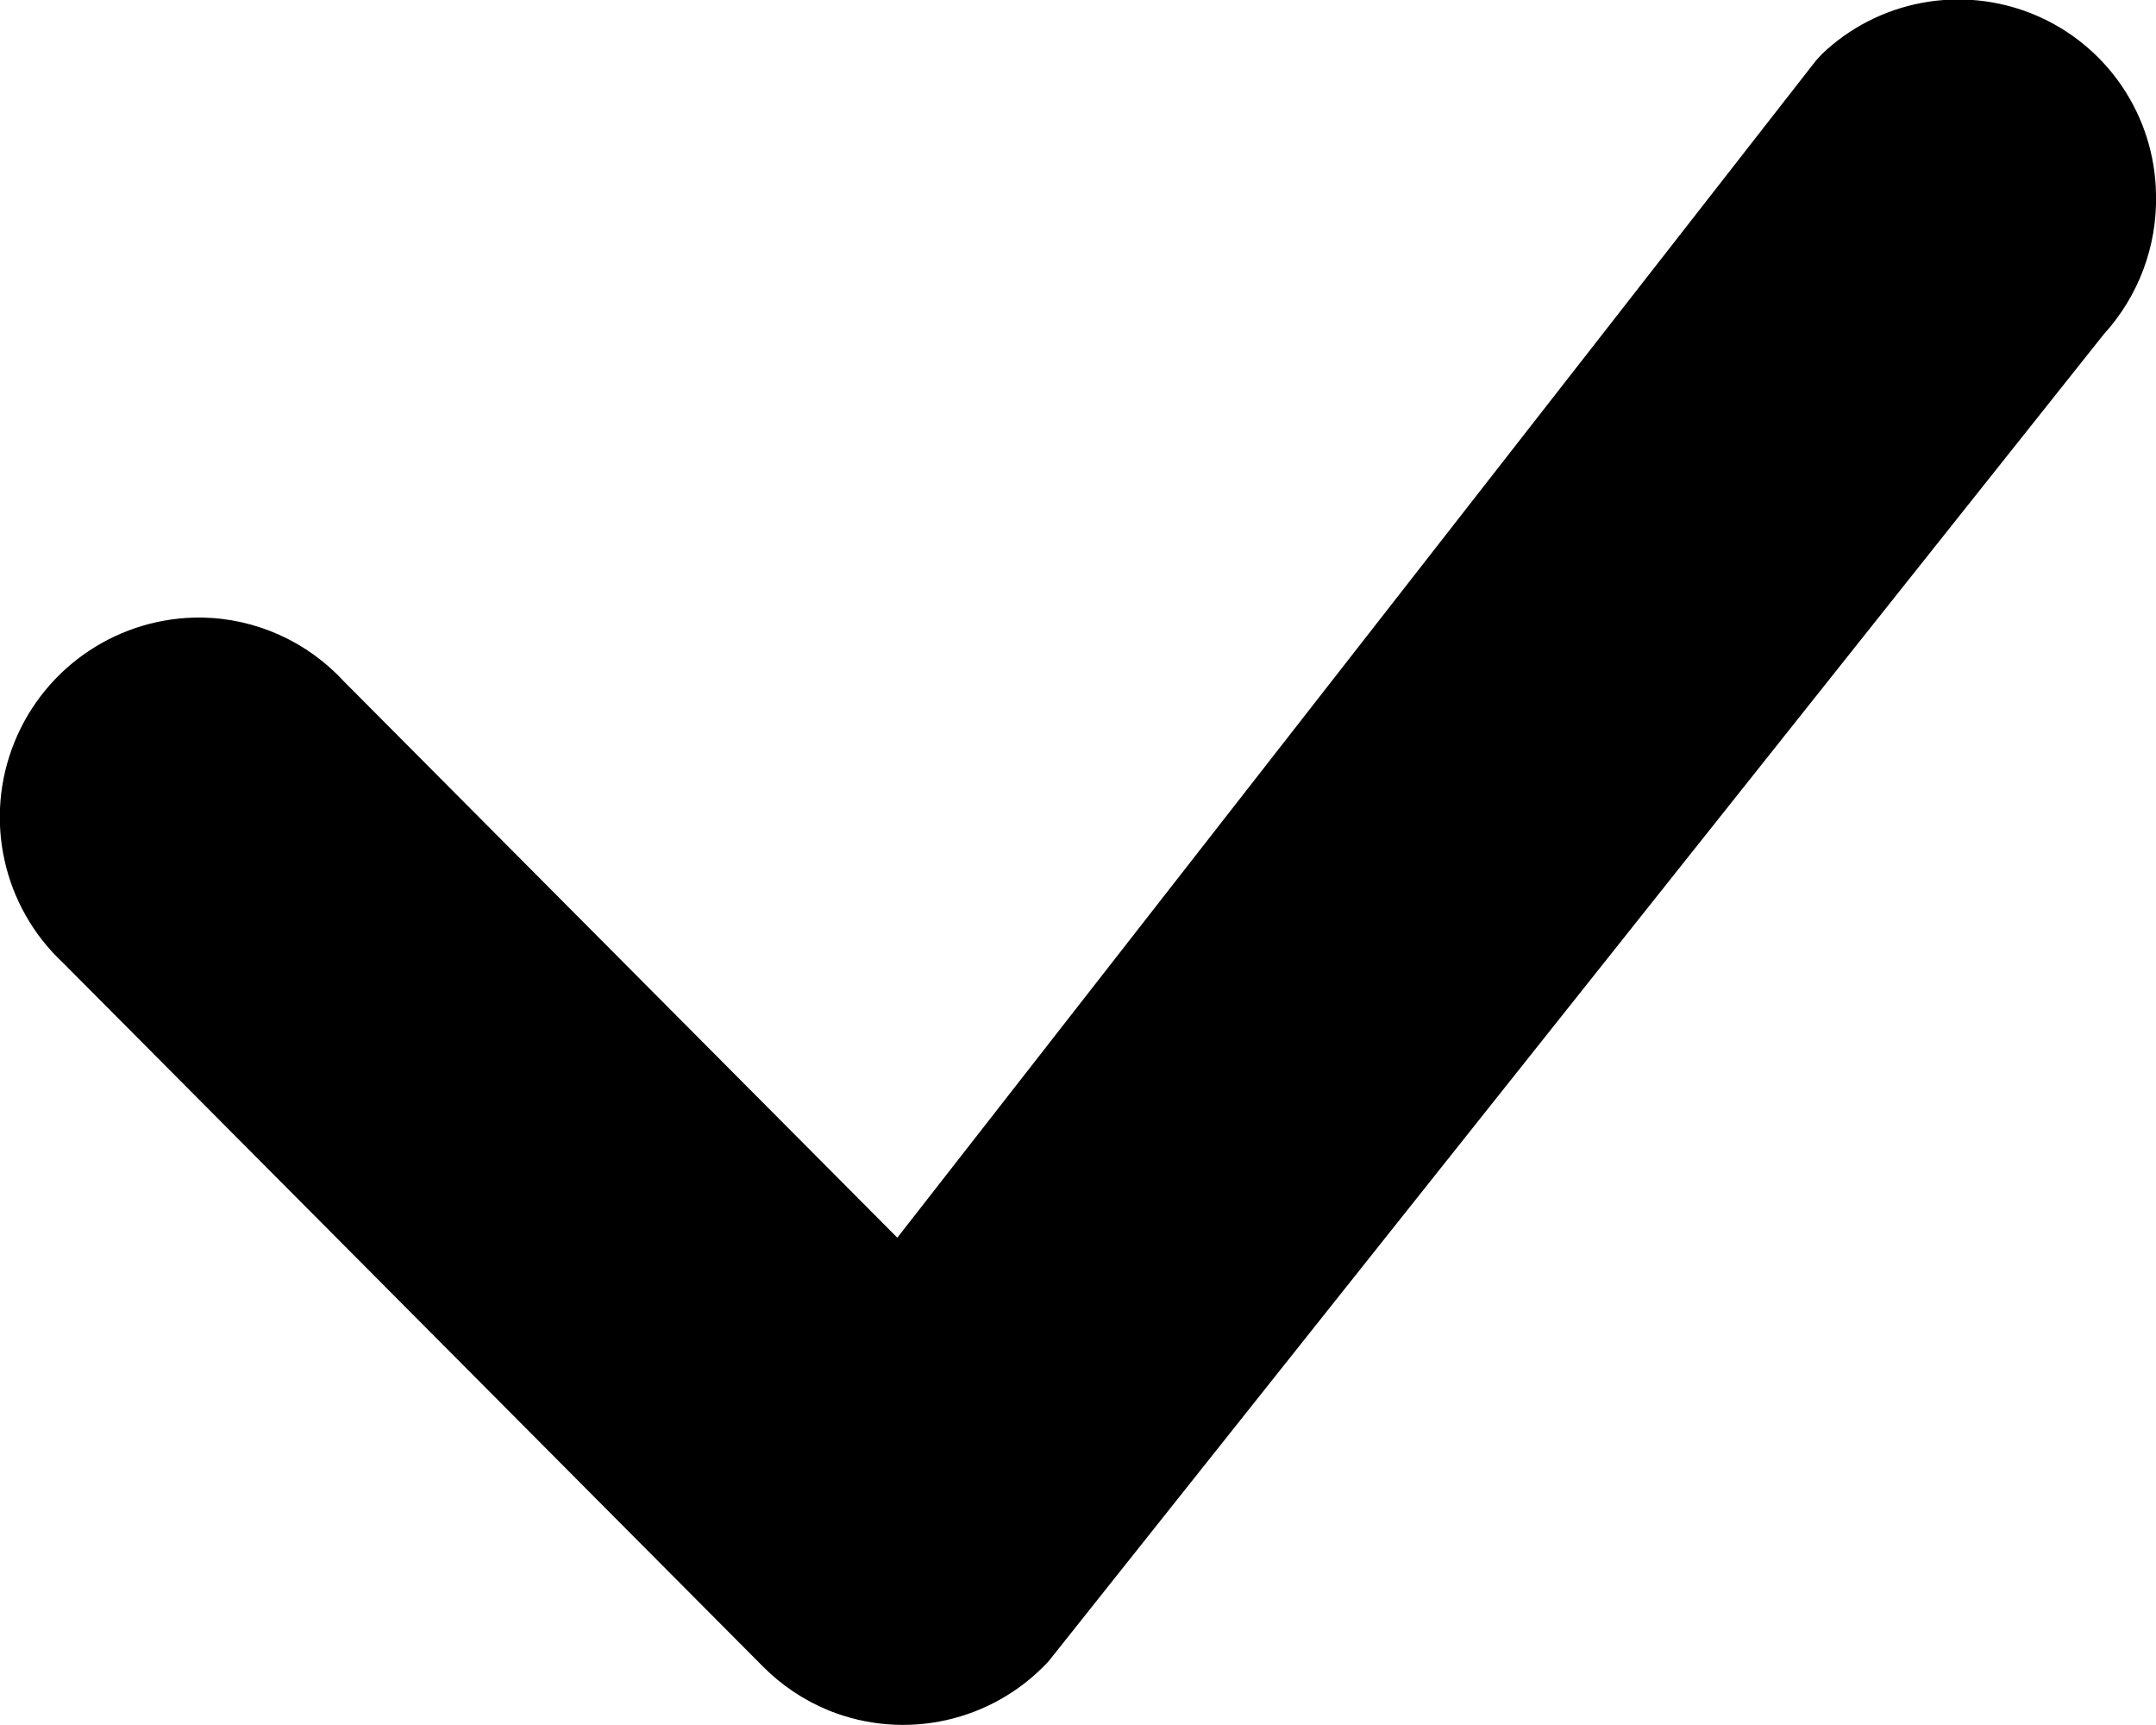
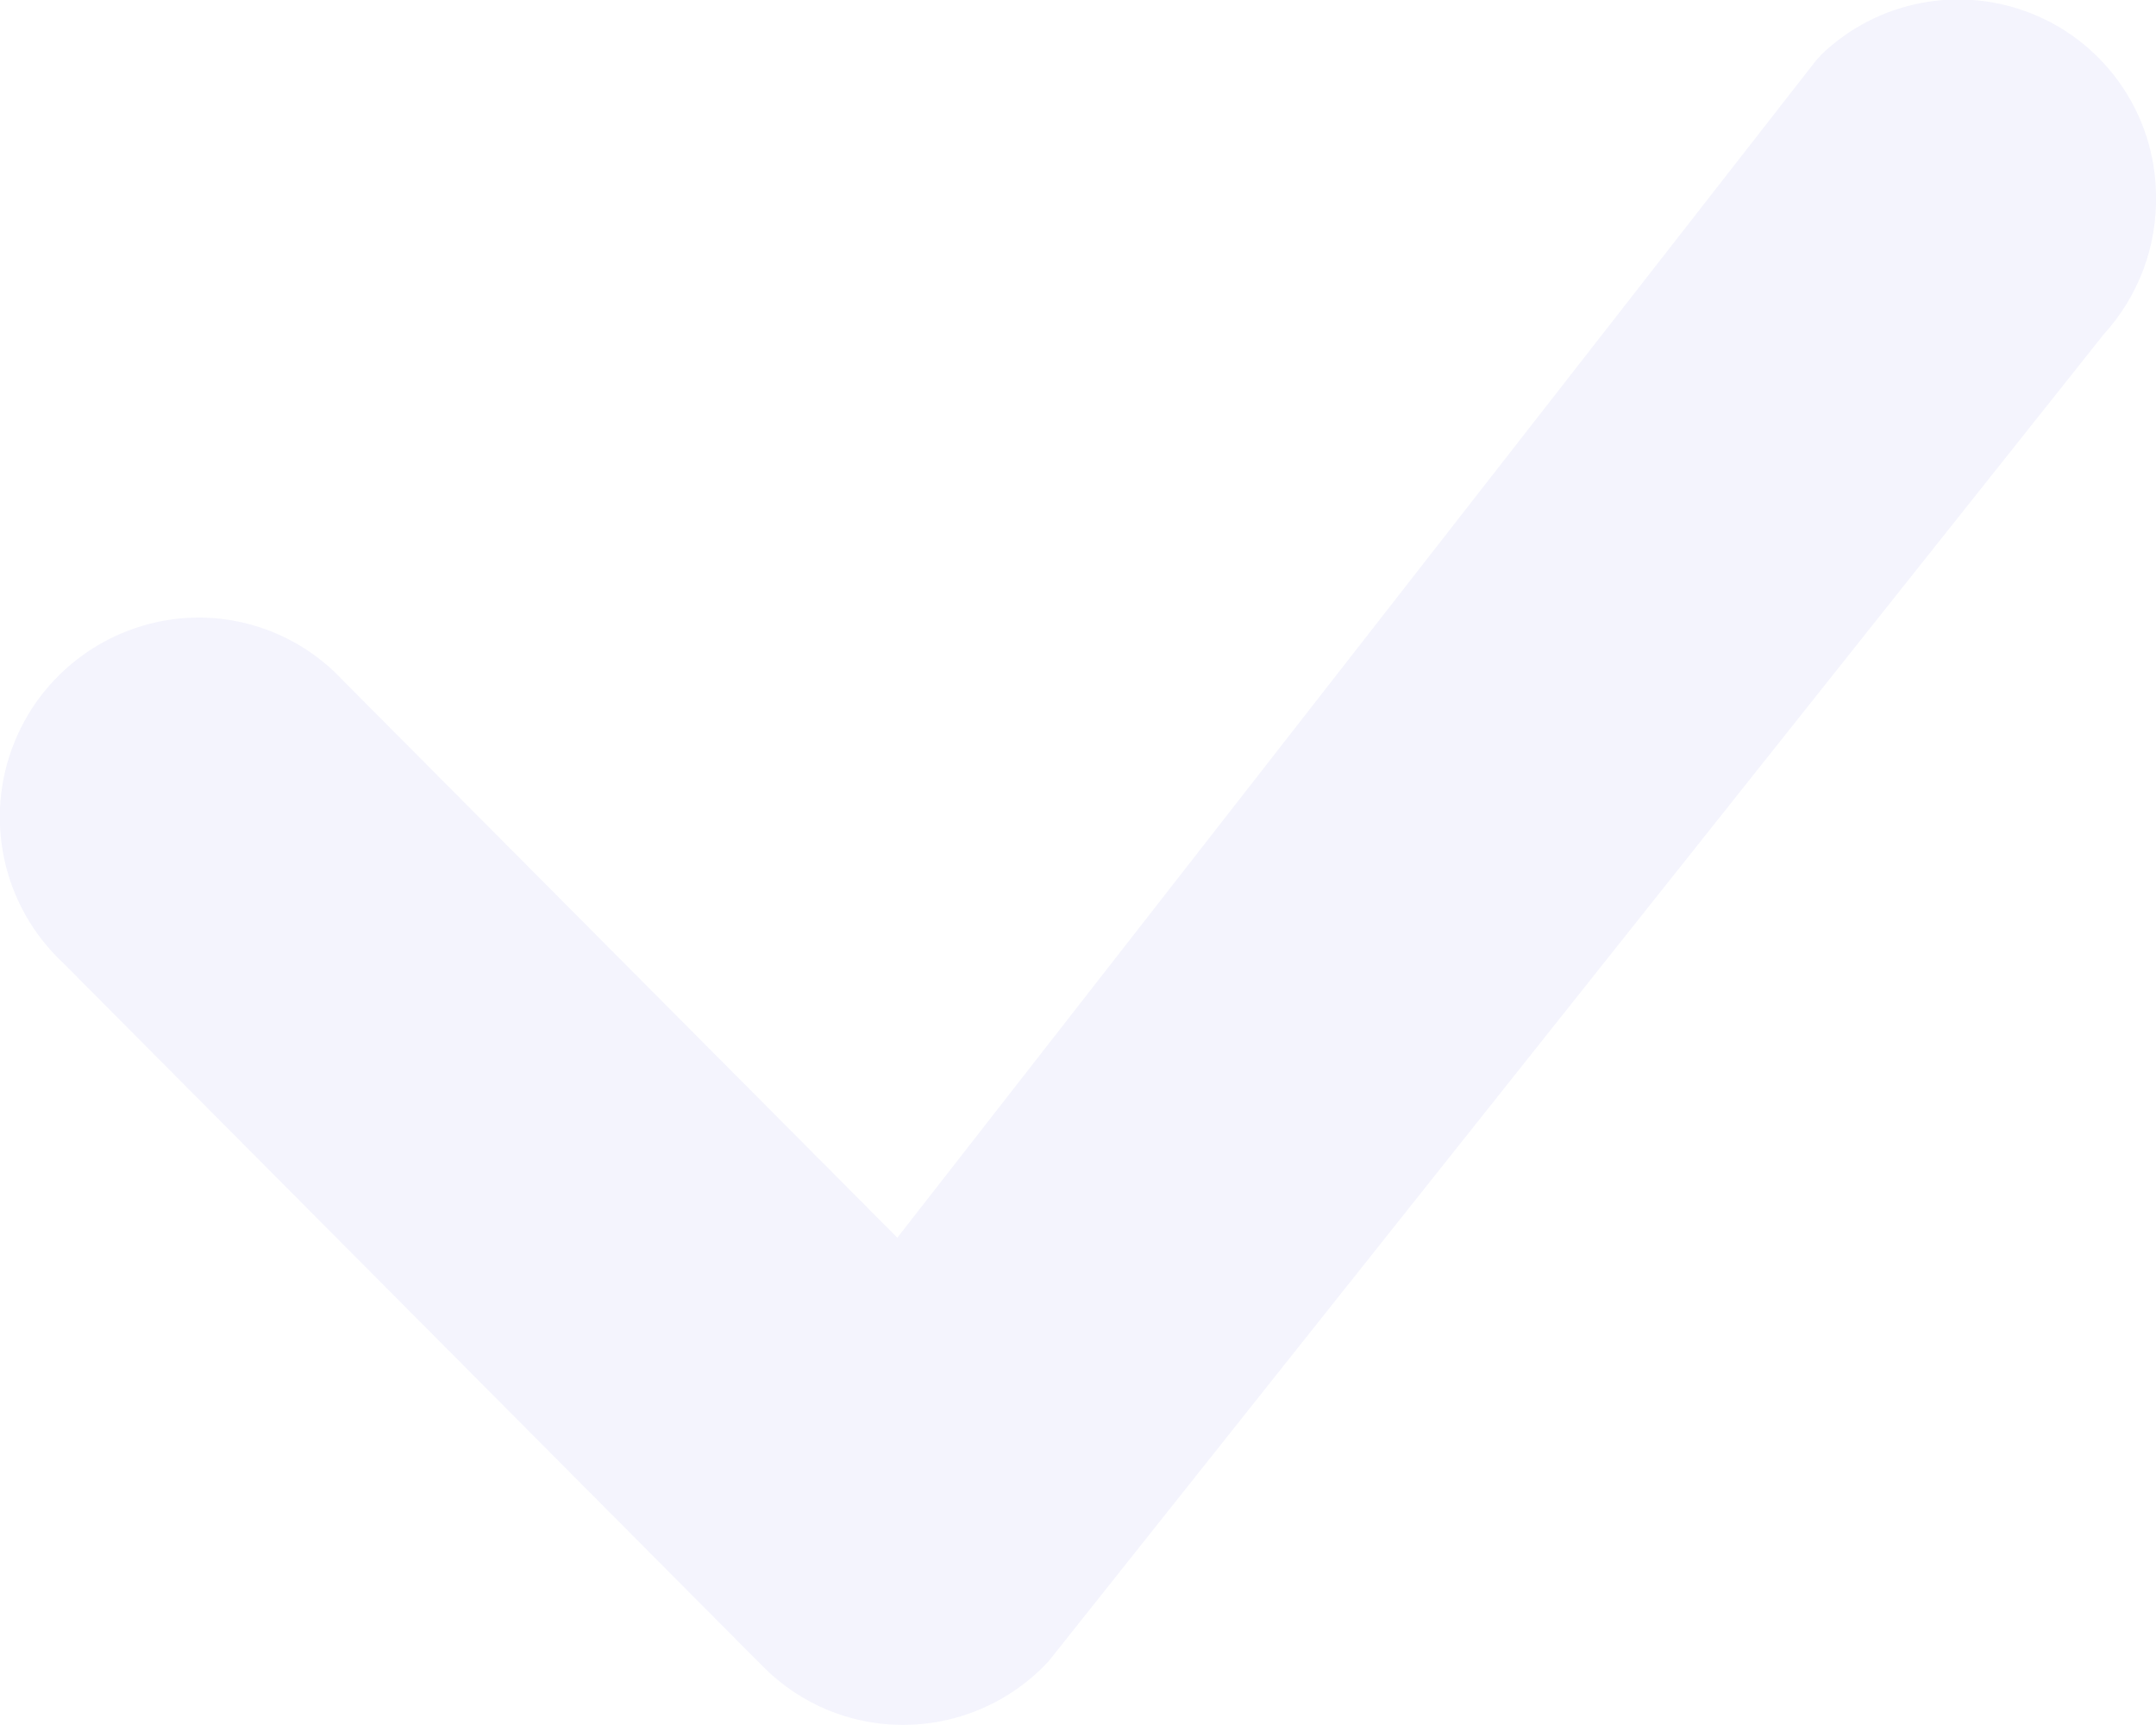
<svg xmlns="http://www.w3.org/2000/svg" width="10" height="8">
-   <path d="M8.446.255A.917.917 0 0 1 10 .901a.928.928 0 0 1-.242.649L4.864 7.704a.92.92 0 0 1-1.019.229.92.92 0 0 1-.306-.204L.293 4.466a.925.925 0 0 1-.226-1.024.925.925 0 0 1 .87-.578.916.916 0 0 1 .656.294L4.162 5.74 8.422.282a.329.329 0 0 1 .025-.027h-.001Z" />
+   <path d="M8.446.255A.917.917 0 0 1 10 .901a.928.928 0 0 1-.242.649L4.864 7.704a.92.92 0 0 1-1.019.229.92.92 0 0 1-.306-.204L.293 4.466a.925.925 0 0 1-.226-1.024.925.925 0 0 1 .87-.578.916.916 0 0 1 .656.294L4.162 5.74 8.422.282a.329.329 0 0 1 .025-.027h-.001Z" fill="#F4F4FD" />
</svg>
